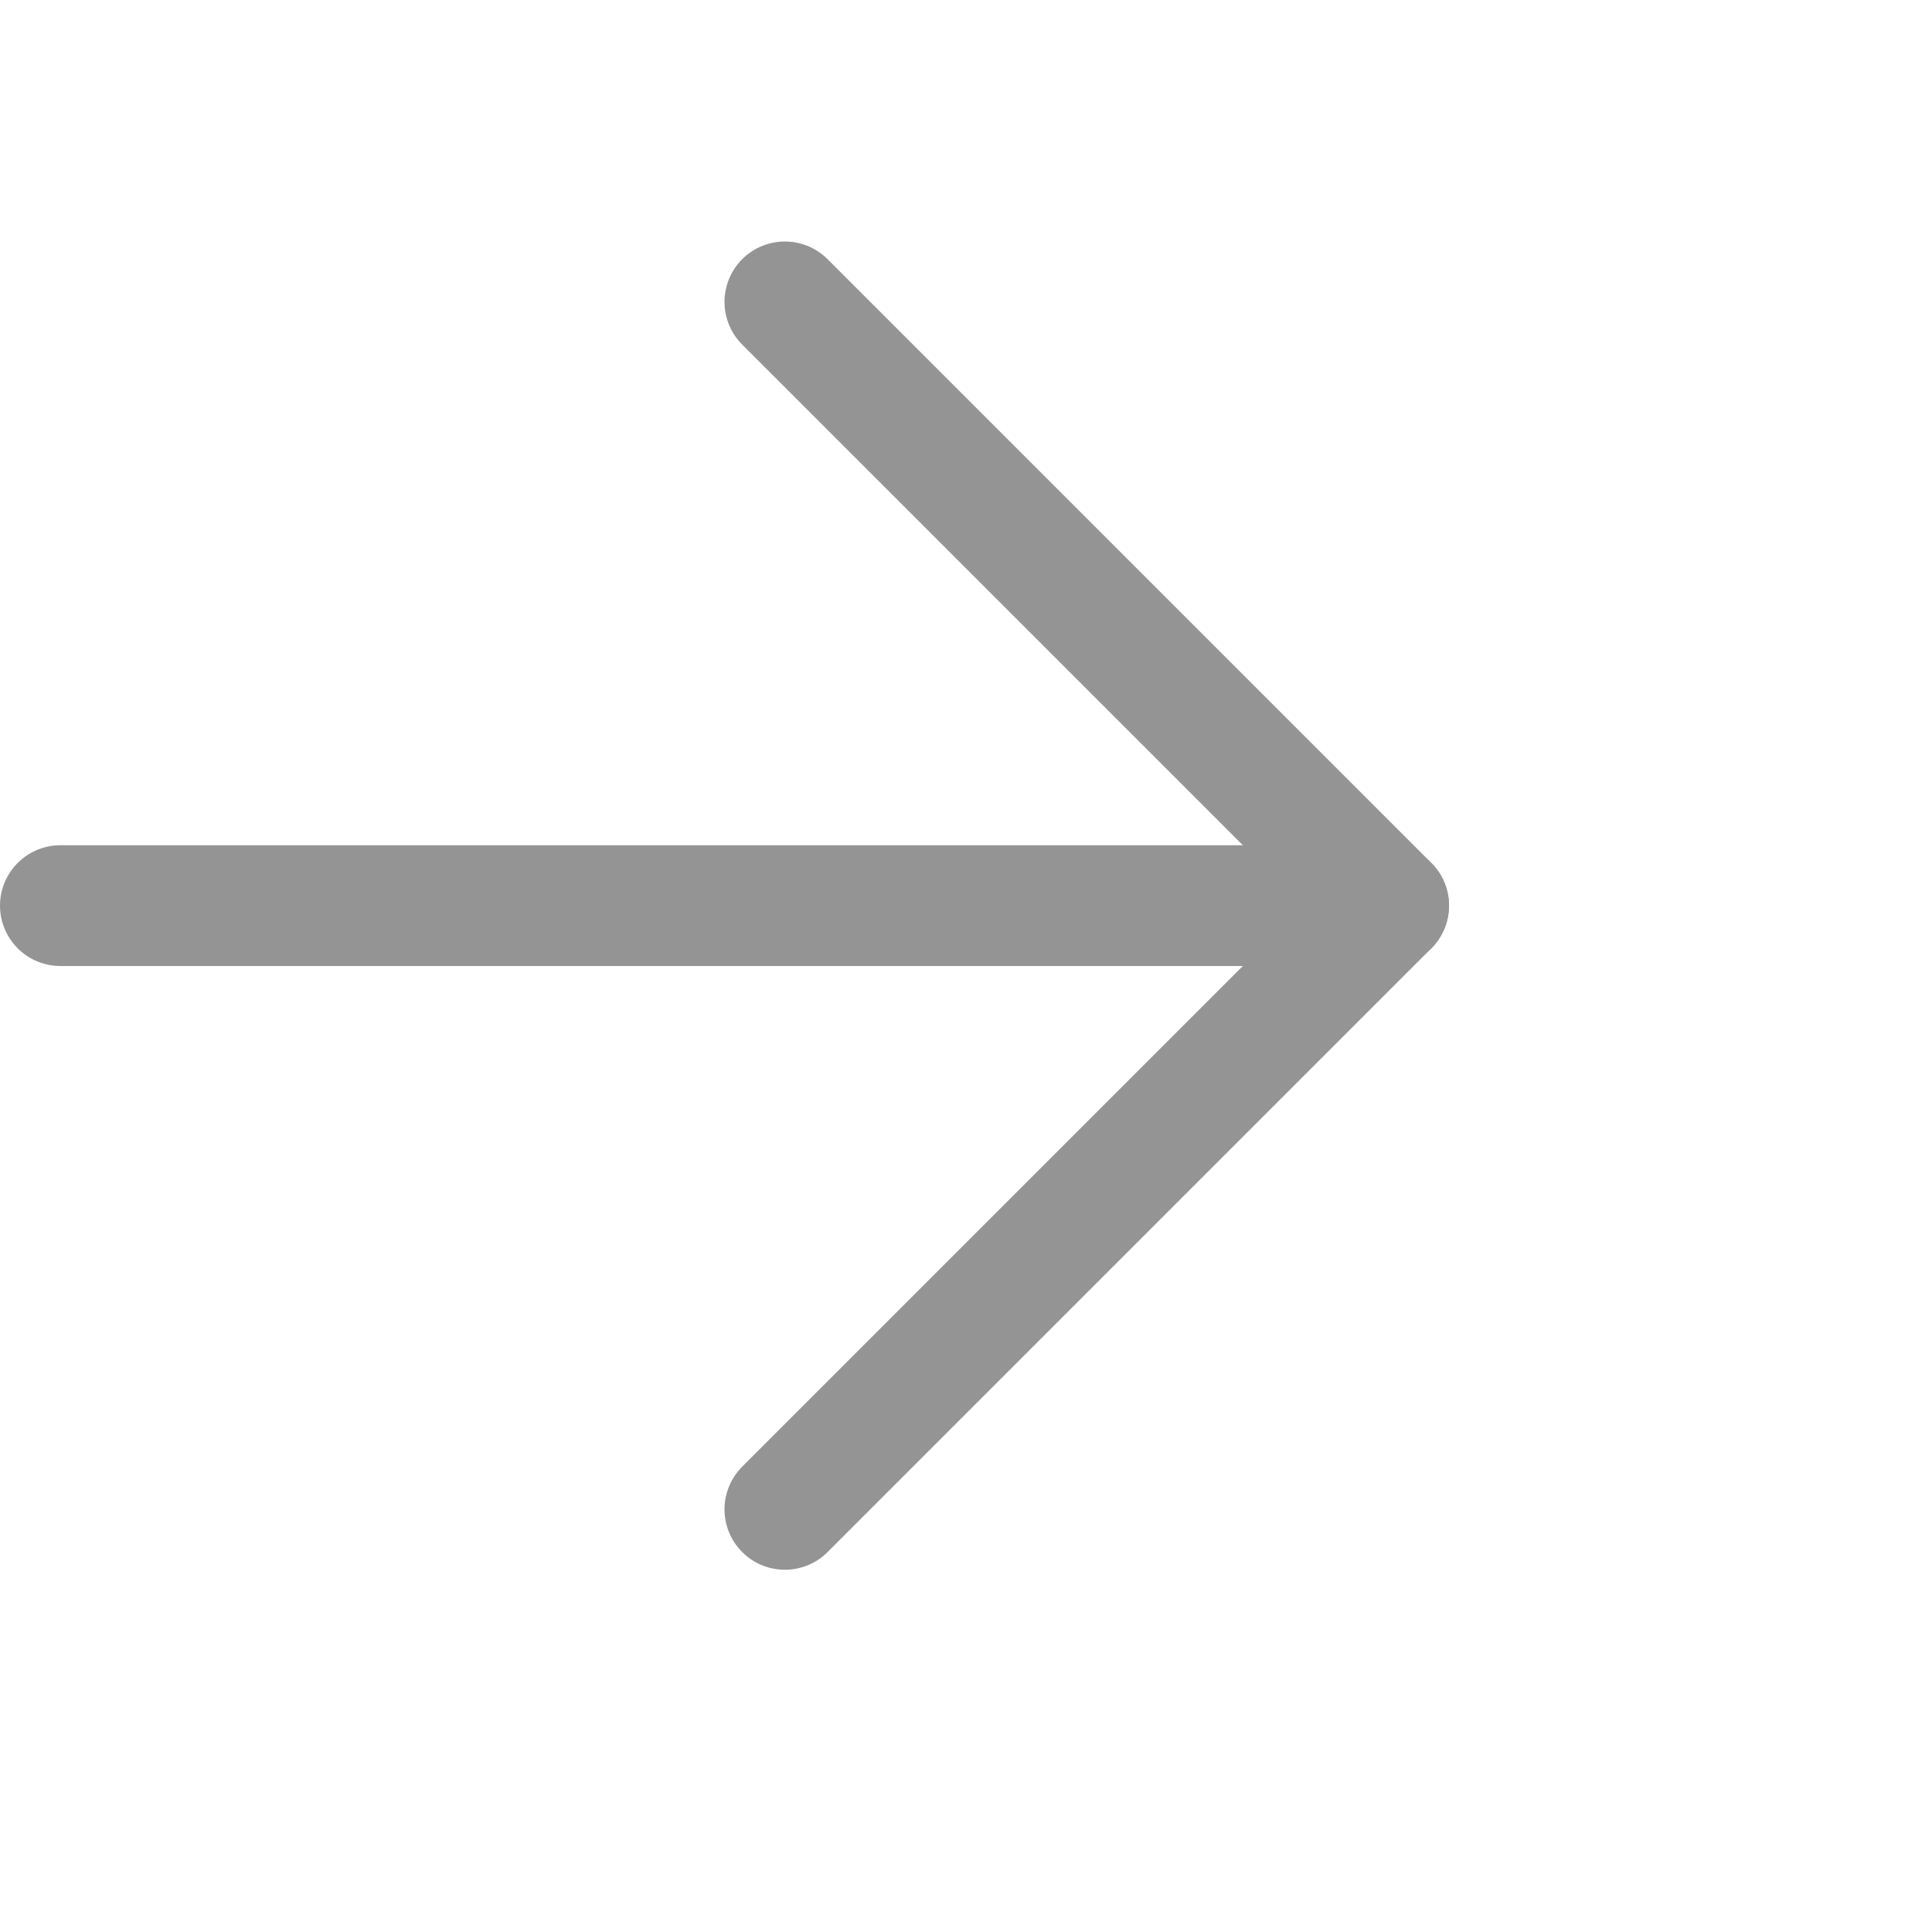
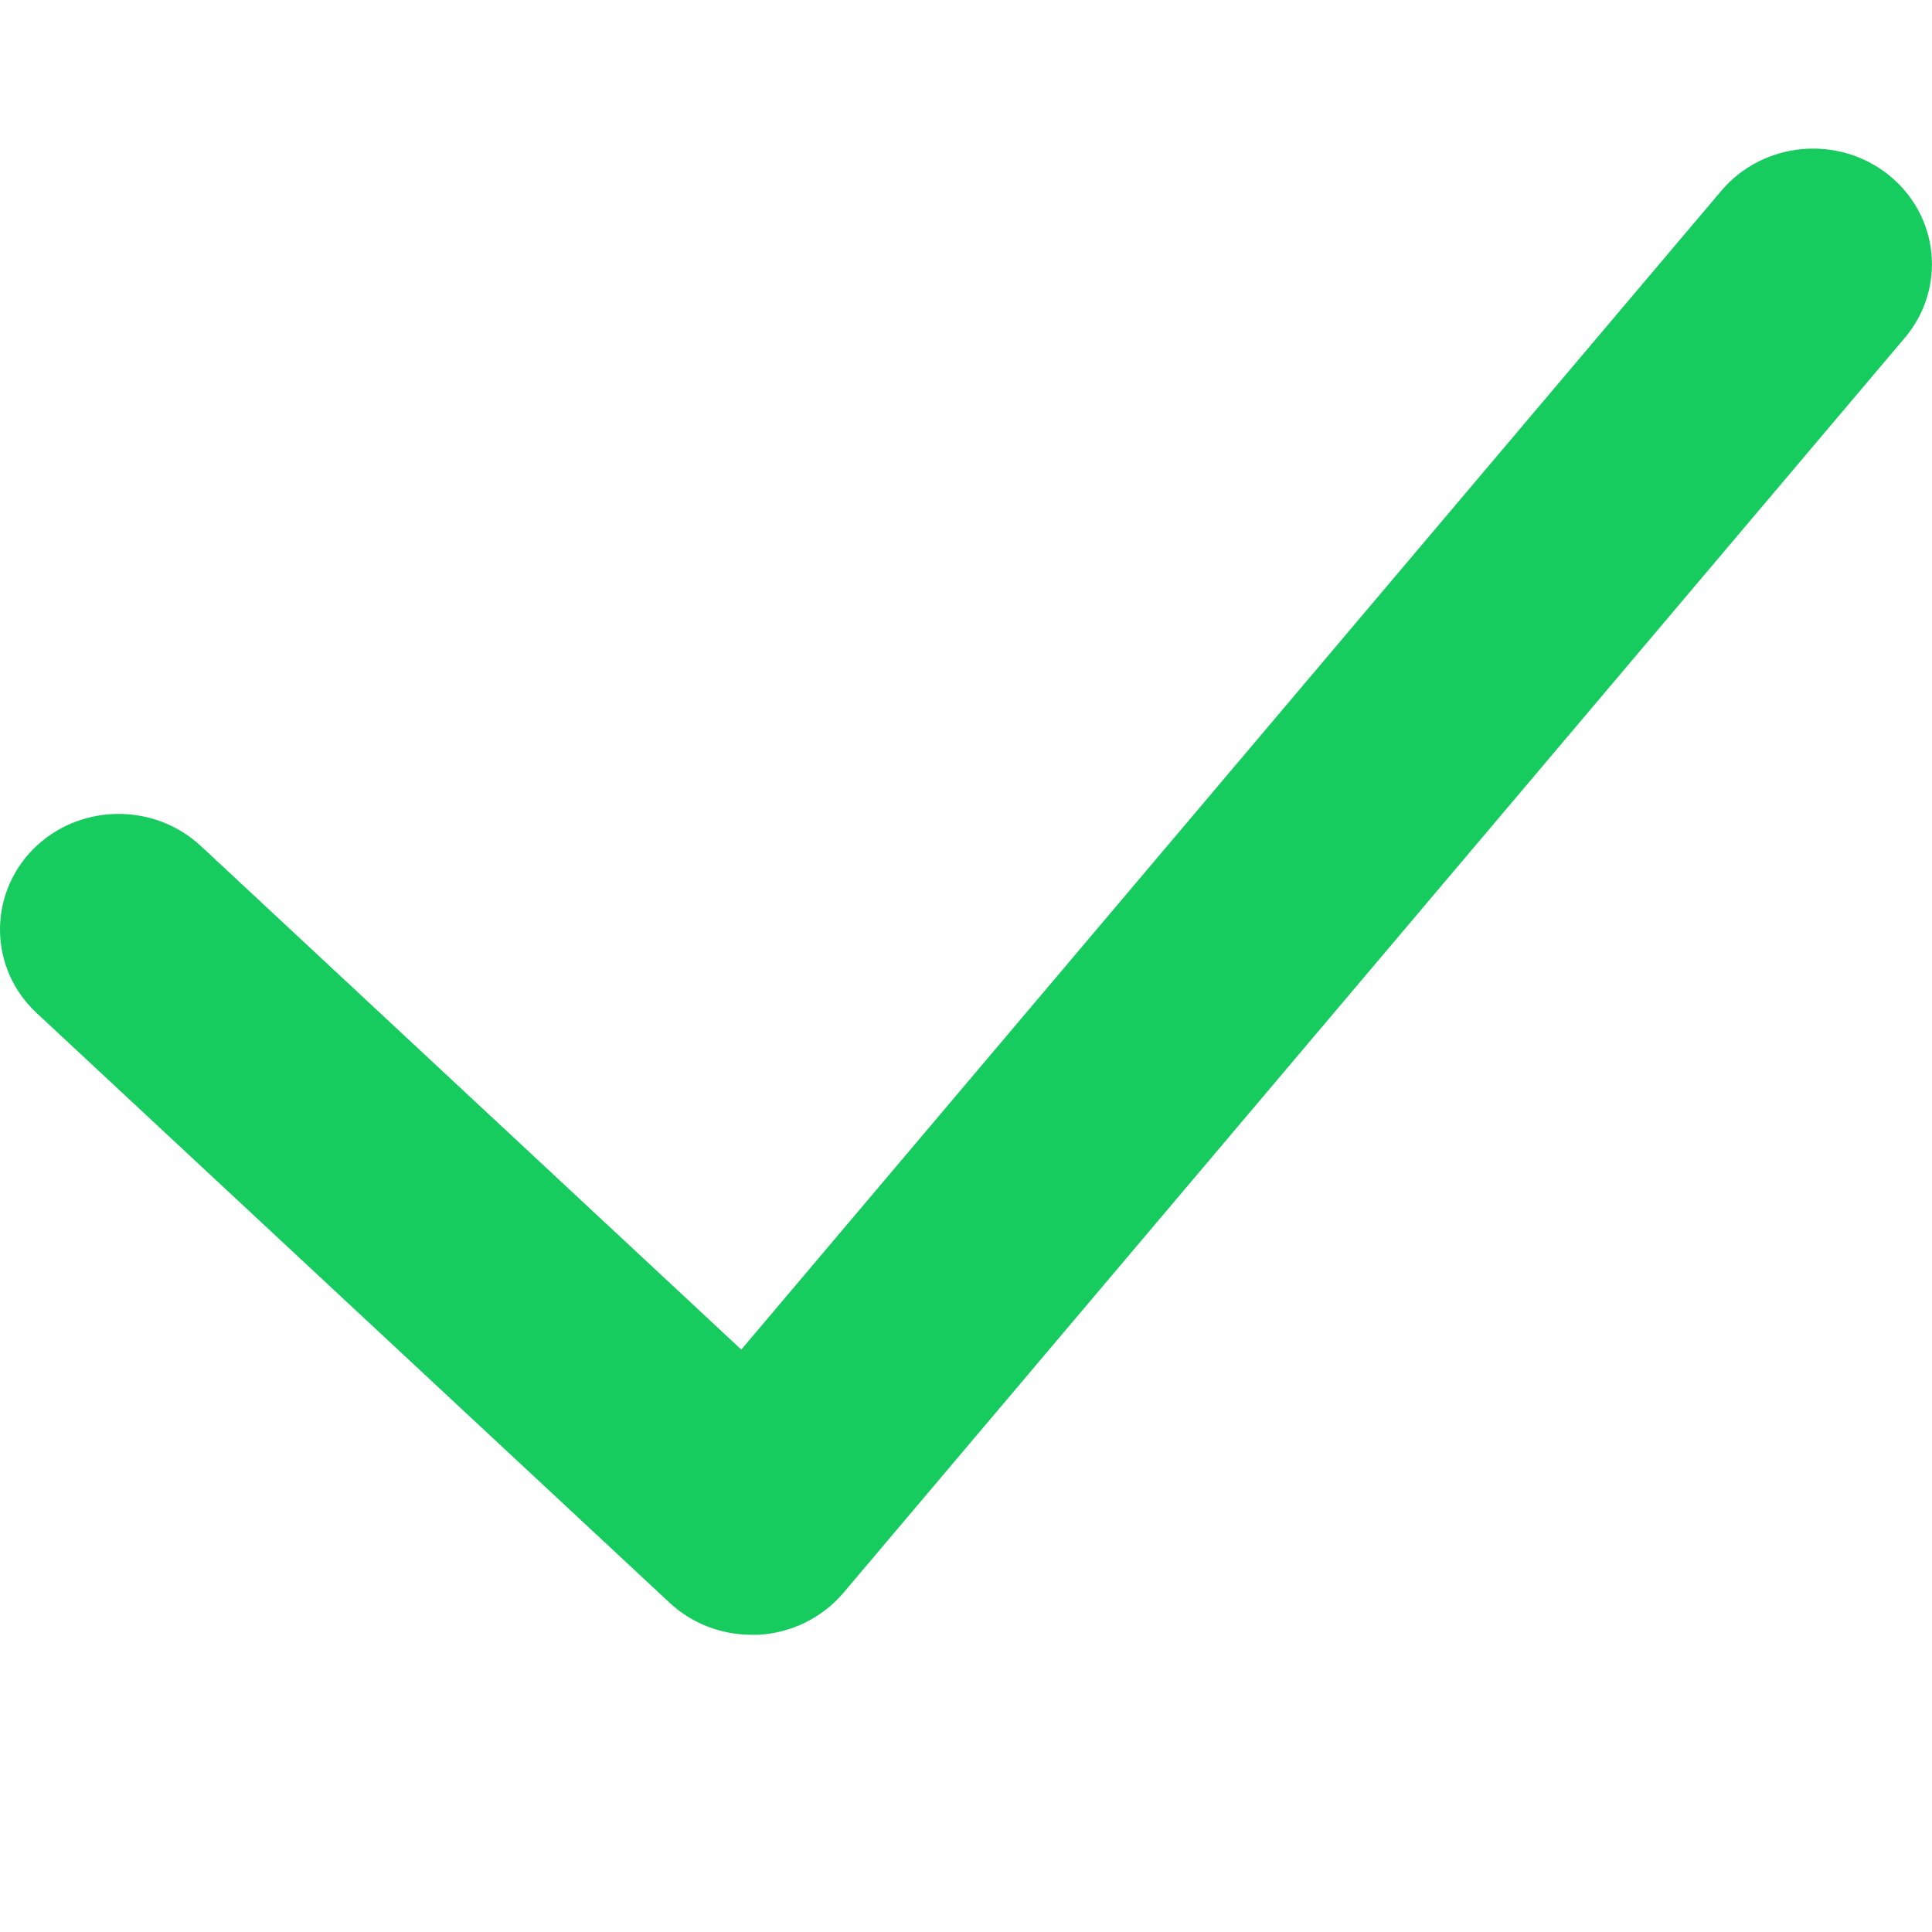
- <svg xmlns="http://www.w3.org/2000/svg" width="16" height="16" viewBox="0 0 16 16">
-   <polyline points="6.5 2.5 11.5 7.5 6.5 12.5" style="fill:none;stroke:#949494;stroke-linecap:round;stroke-linejoin:round" />
-   <line x1="11.5" y1="7.5" x2="0.5" y2="7.5" style="fill:none;stroke:#949494;stroke-linecap:round;stroke-linejoin:round" />
+ <svg xmlns="http://www.w3.org/2000/svg" width="13px" height="13px">
+   <path fill-rule="evenodd" fill="none" d="M-0.000,-0.000 L13.000,-0.000 L13.000,13.000 L-0.000,13.000 L-0.000,-0.000 Z" />
+   <path fill-rule="evenodd" fill="rgb(23, 204, 95)" d="M5.057,11.000 C4.851,11.000 4.653,10.923 4.504,10.783 L0.246,6.816 C-0.072,6.520 -0.083,6.027 0.221,5.716 C0.526,5.406 1.033,5.396 1.352,5.693 L4.988,9.081 L11.582,1.284 C11.863,0.952 12.367,0.904 12.708,1.177 C13.049,1.450 13.098,1.940 12.818,2.272 L5.676,10.717 C5.534,10.885 5.327,10.987 5.106,11.000 L5.057,11.000 Z" />
</svg>
